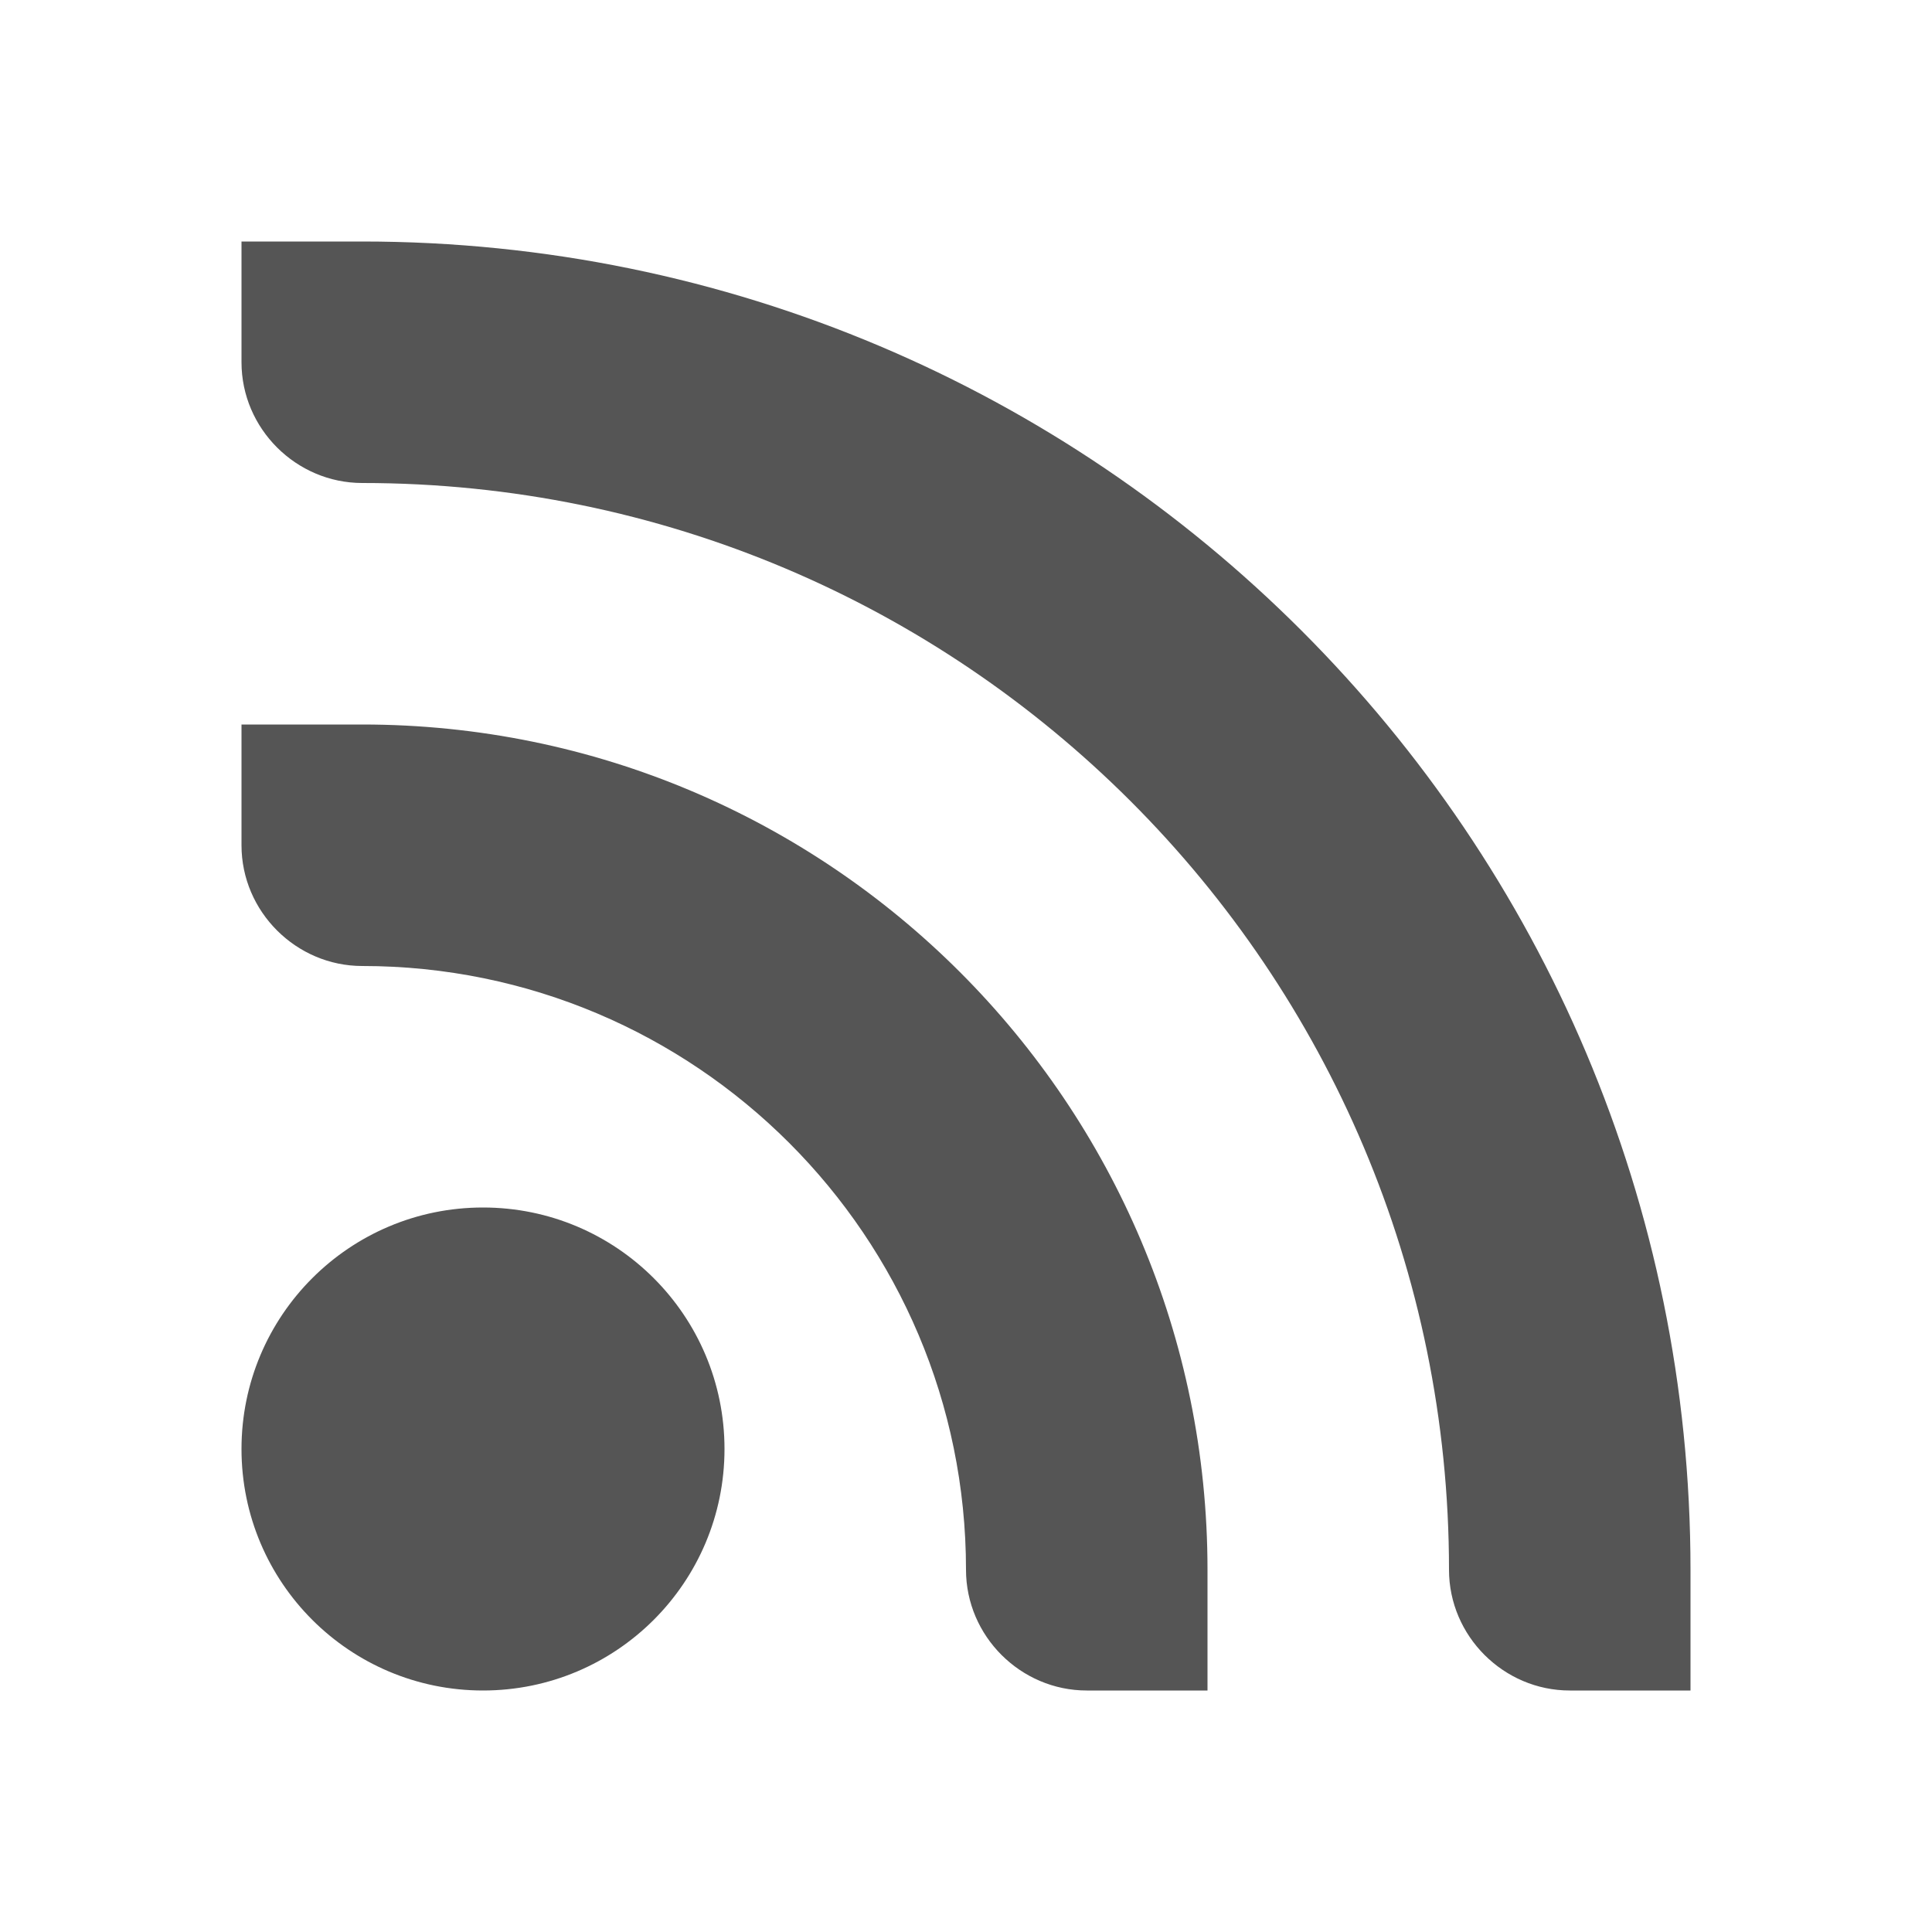
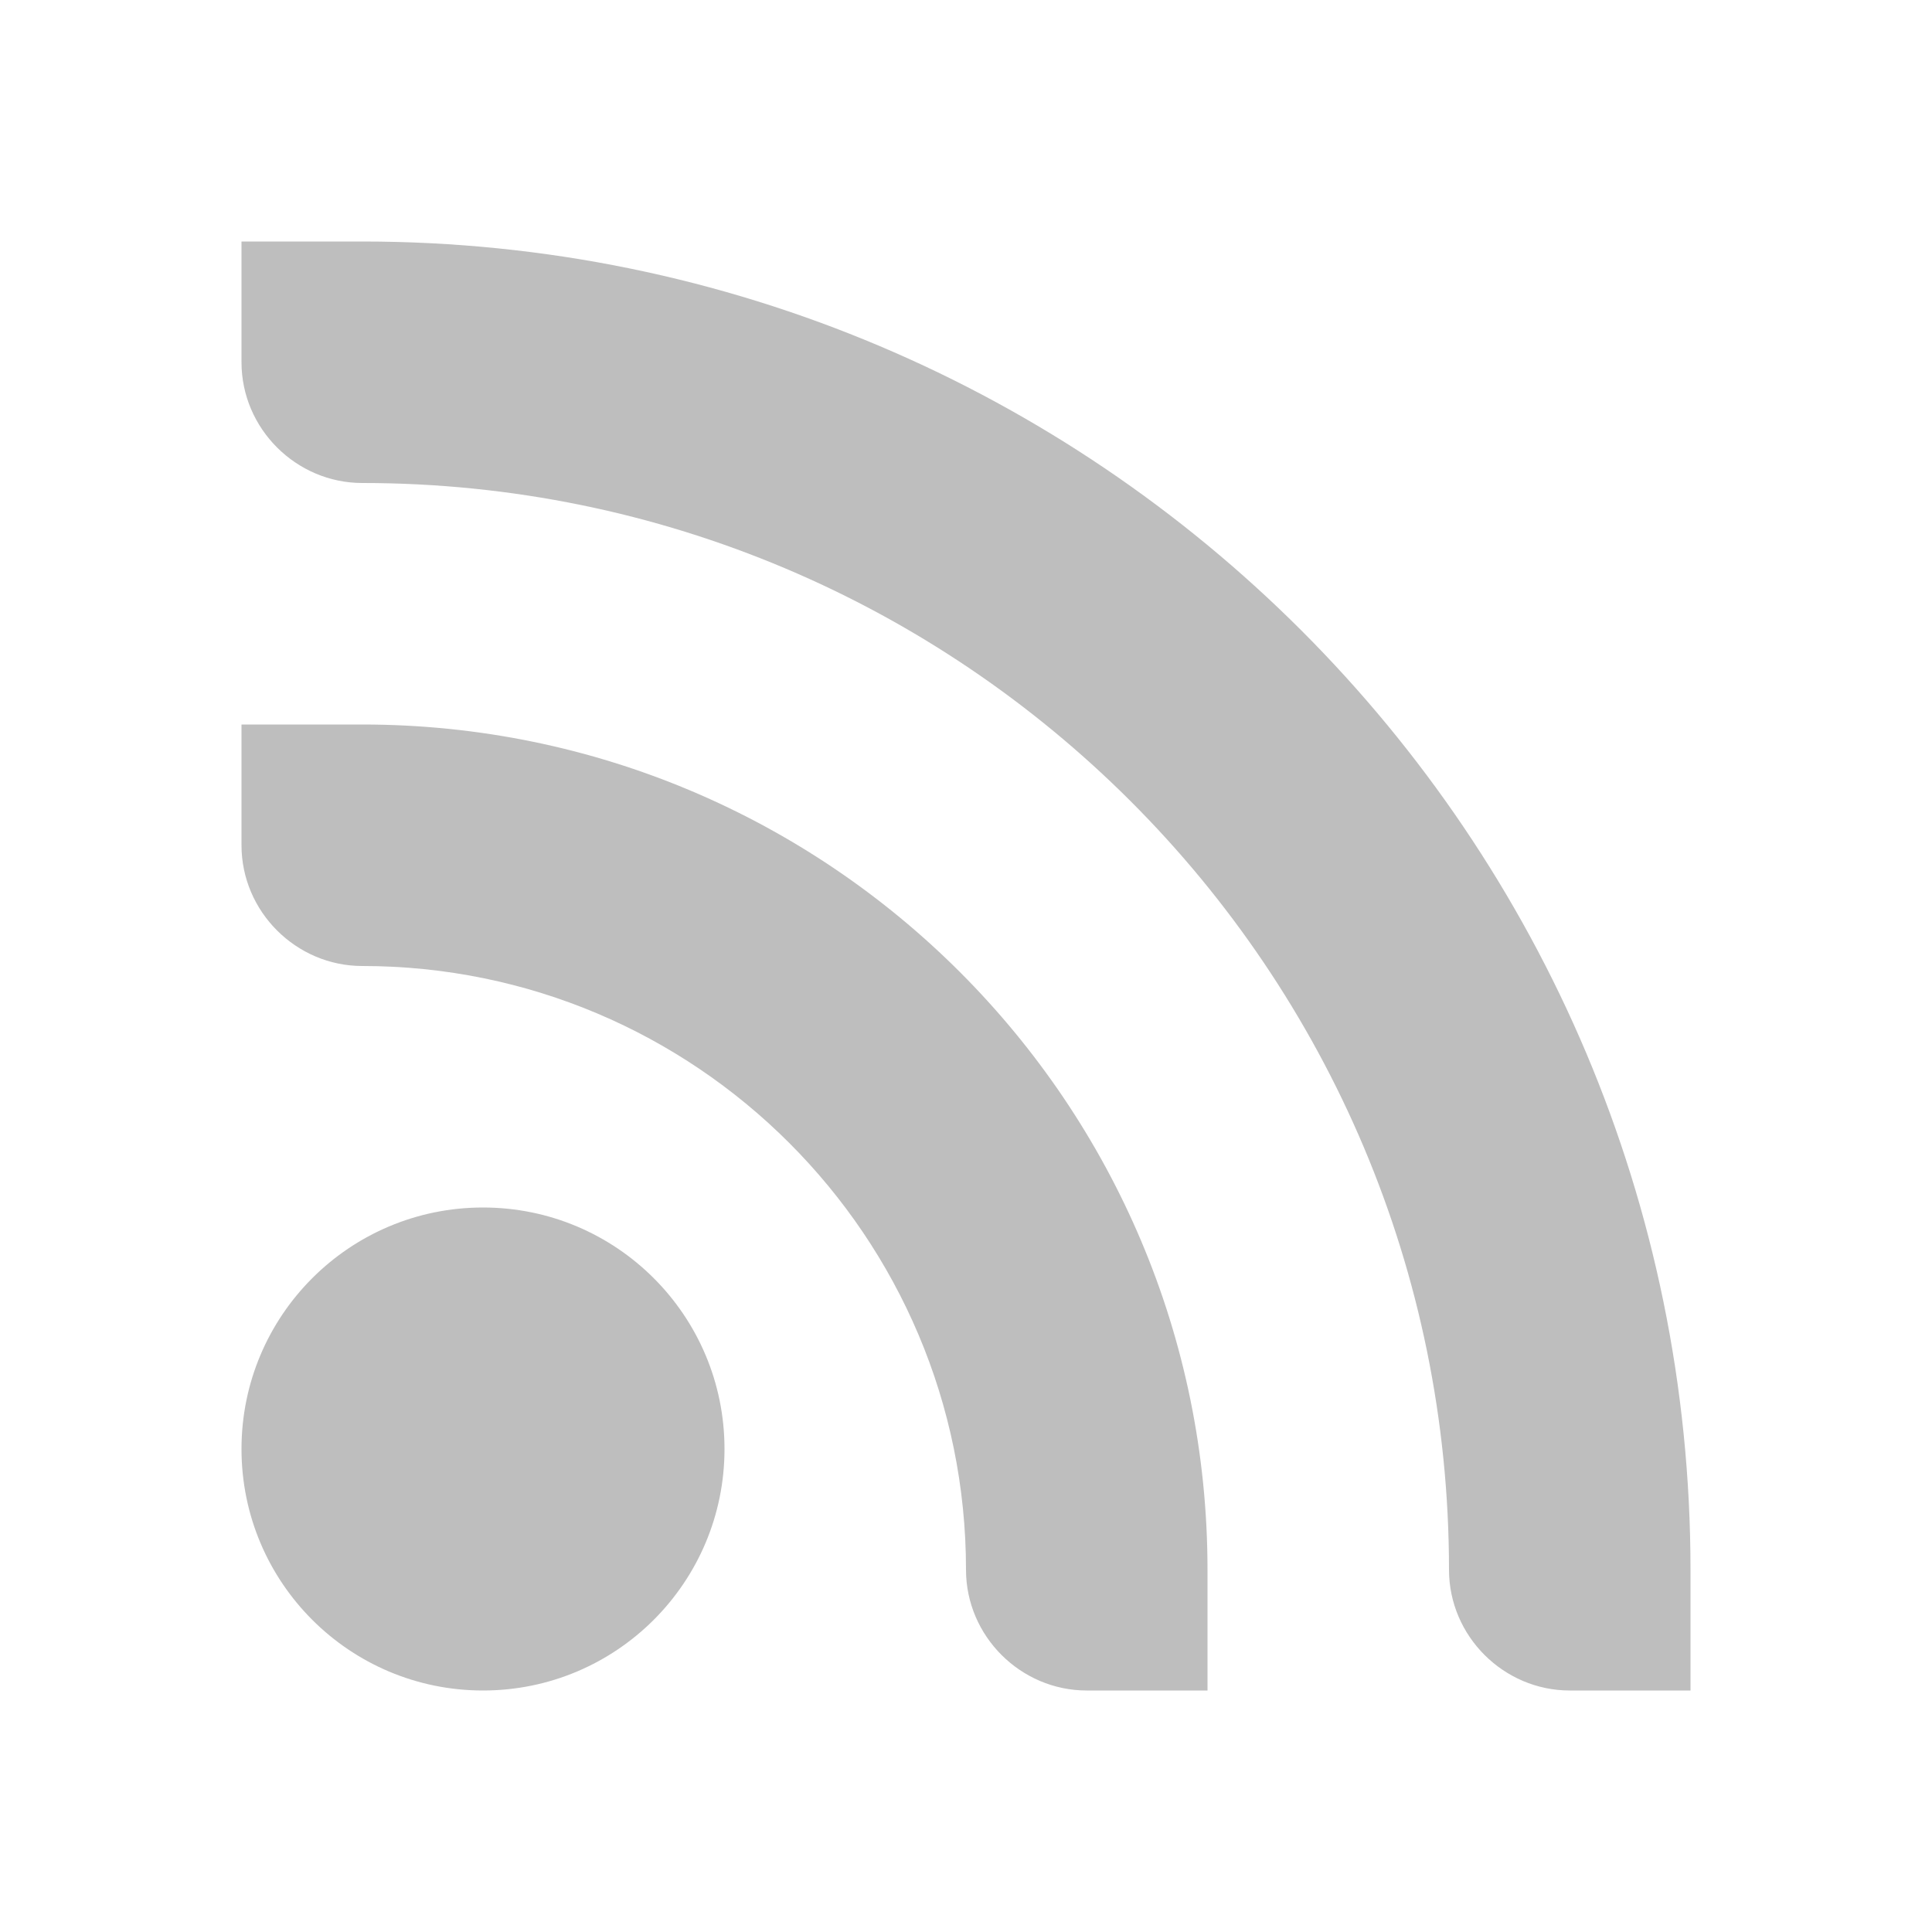
<svg xmlns="http://www.w3.org/2000/svg" xmlns:ns1="http://www.openswatchbook.org/uri/2009/osb" height="16" version="1.1" width="16" enable-background="new" id="svg2">
  <defs id="defs7386">
    <linearGradient id="linearGradient5606" ns1:paint="solid">
      <stop id="stop5608" />
    </linearGradient>
  </defs>
  <g id="layer14" transform="translate(-781,238.9999)">
-     <path d="M 2 2 L 2 3 C 2 3.55 2.453 4 3 4 C 7.971 4 12 8.029 12 13 C 12 13.55 12.453 14 13 14 L 14 14 L 14 13 C 14 6.925 9.075 2 3 2 L 2 2 z M 2 6 L 2 7 C 2 7.55 2.453 8 3 8 C 5.761 8 8 10.239 8 13 C 8 13.55 8.453 14 9 14 L 10 14 L 10 13 C 10 9.134 6.866 6 3 6 L 2 6 z M 4 10 C 2.895 10 2 10.895 2 12 C 2 13.105 2.895 14 4 14 C 5.105 14 6 13.105 6 12 C 6 10.895 5.105 10 4 10 z " transform="translate(781,-238.9999)" id="path4983" style="fill:#555555;fill-opacity:1" />
+     <path d="M 2 2 L 2 3 C 2 3.55 2.453 4 3 4 C 7.971 4 12 8.029 12 13 C 12 13.55 12.453 14 13 14 L 14 14 L 14 13 C 14 6.925 9.075 2 3 2 L 2 2 z M 2 6 L 2 7 C 2 7.55 2.453 8 3 8 C 5.761 8 8 10.239 8 13 C 8 13.55 8.453 14 9 14 L 10 14 L 10 13 C 10 9.134 6.866 6 3 6 L 2 6 z M 4 10 C 2.895 10 2 10.895 2 12 C 2 13.105 2.895 14 4 14 C 5.105 14 6 13.105 6 12 C 6 10.895 5.105 10 4 10 z " transform="translate(781,-238.9999)" id="path4983" style="fill:#bebebe;fill-opacity:1" />
  </g>
</svg>
